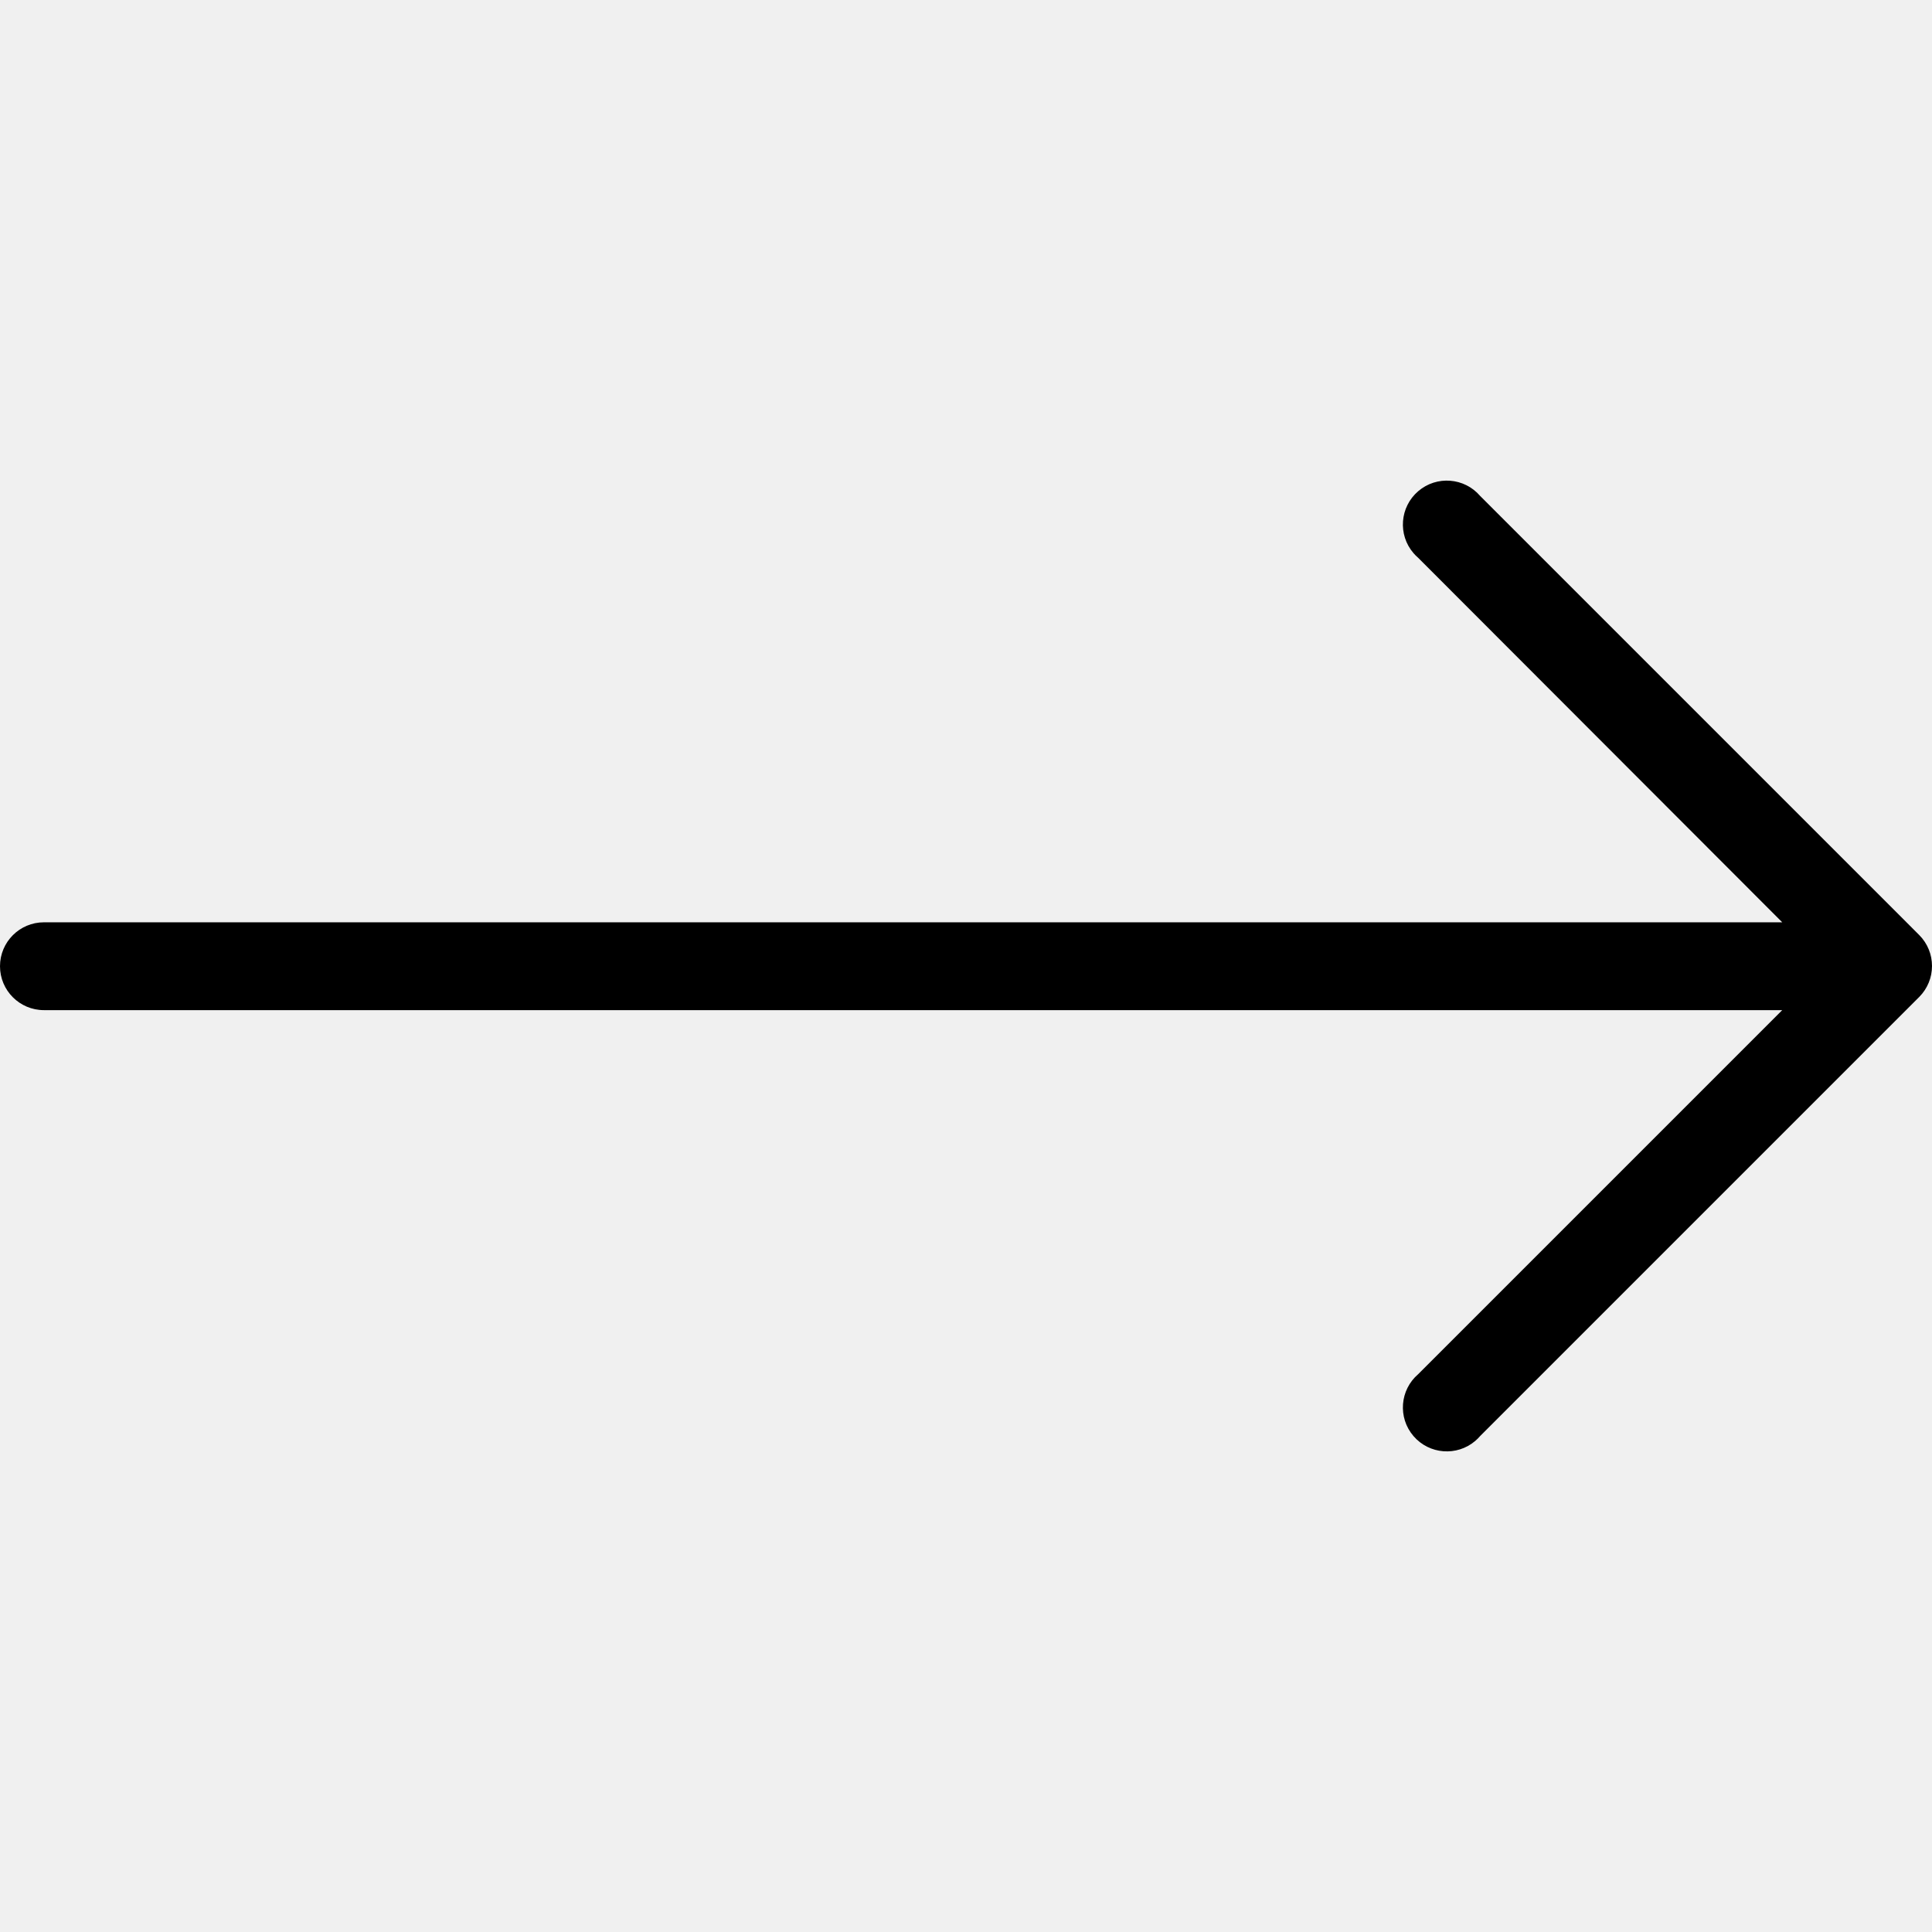
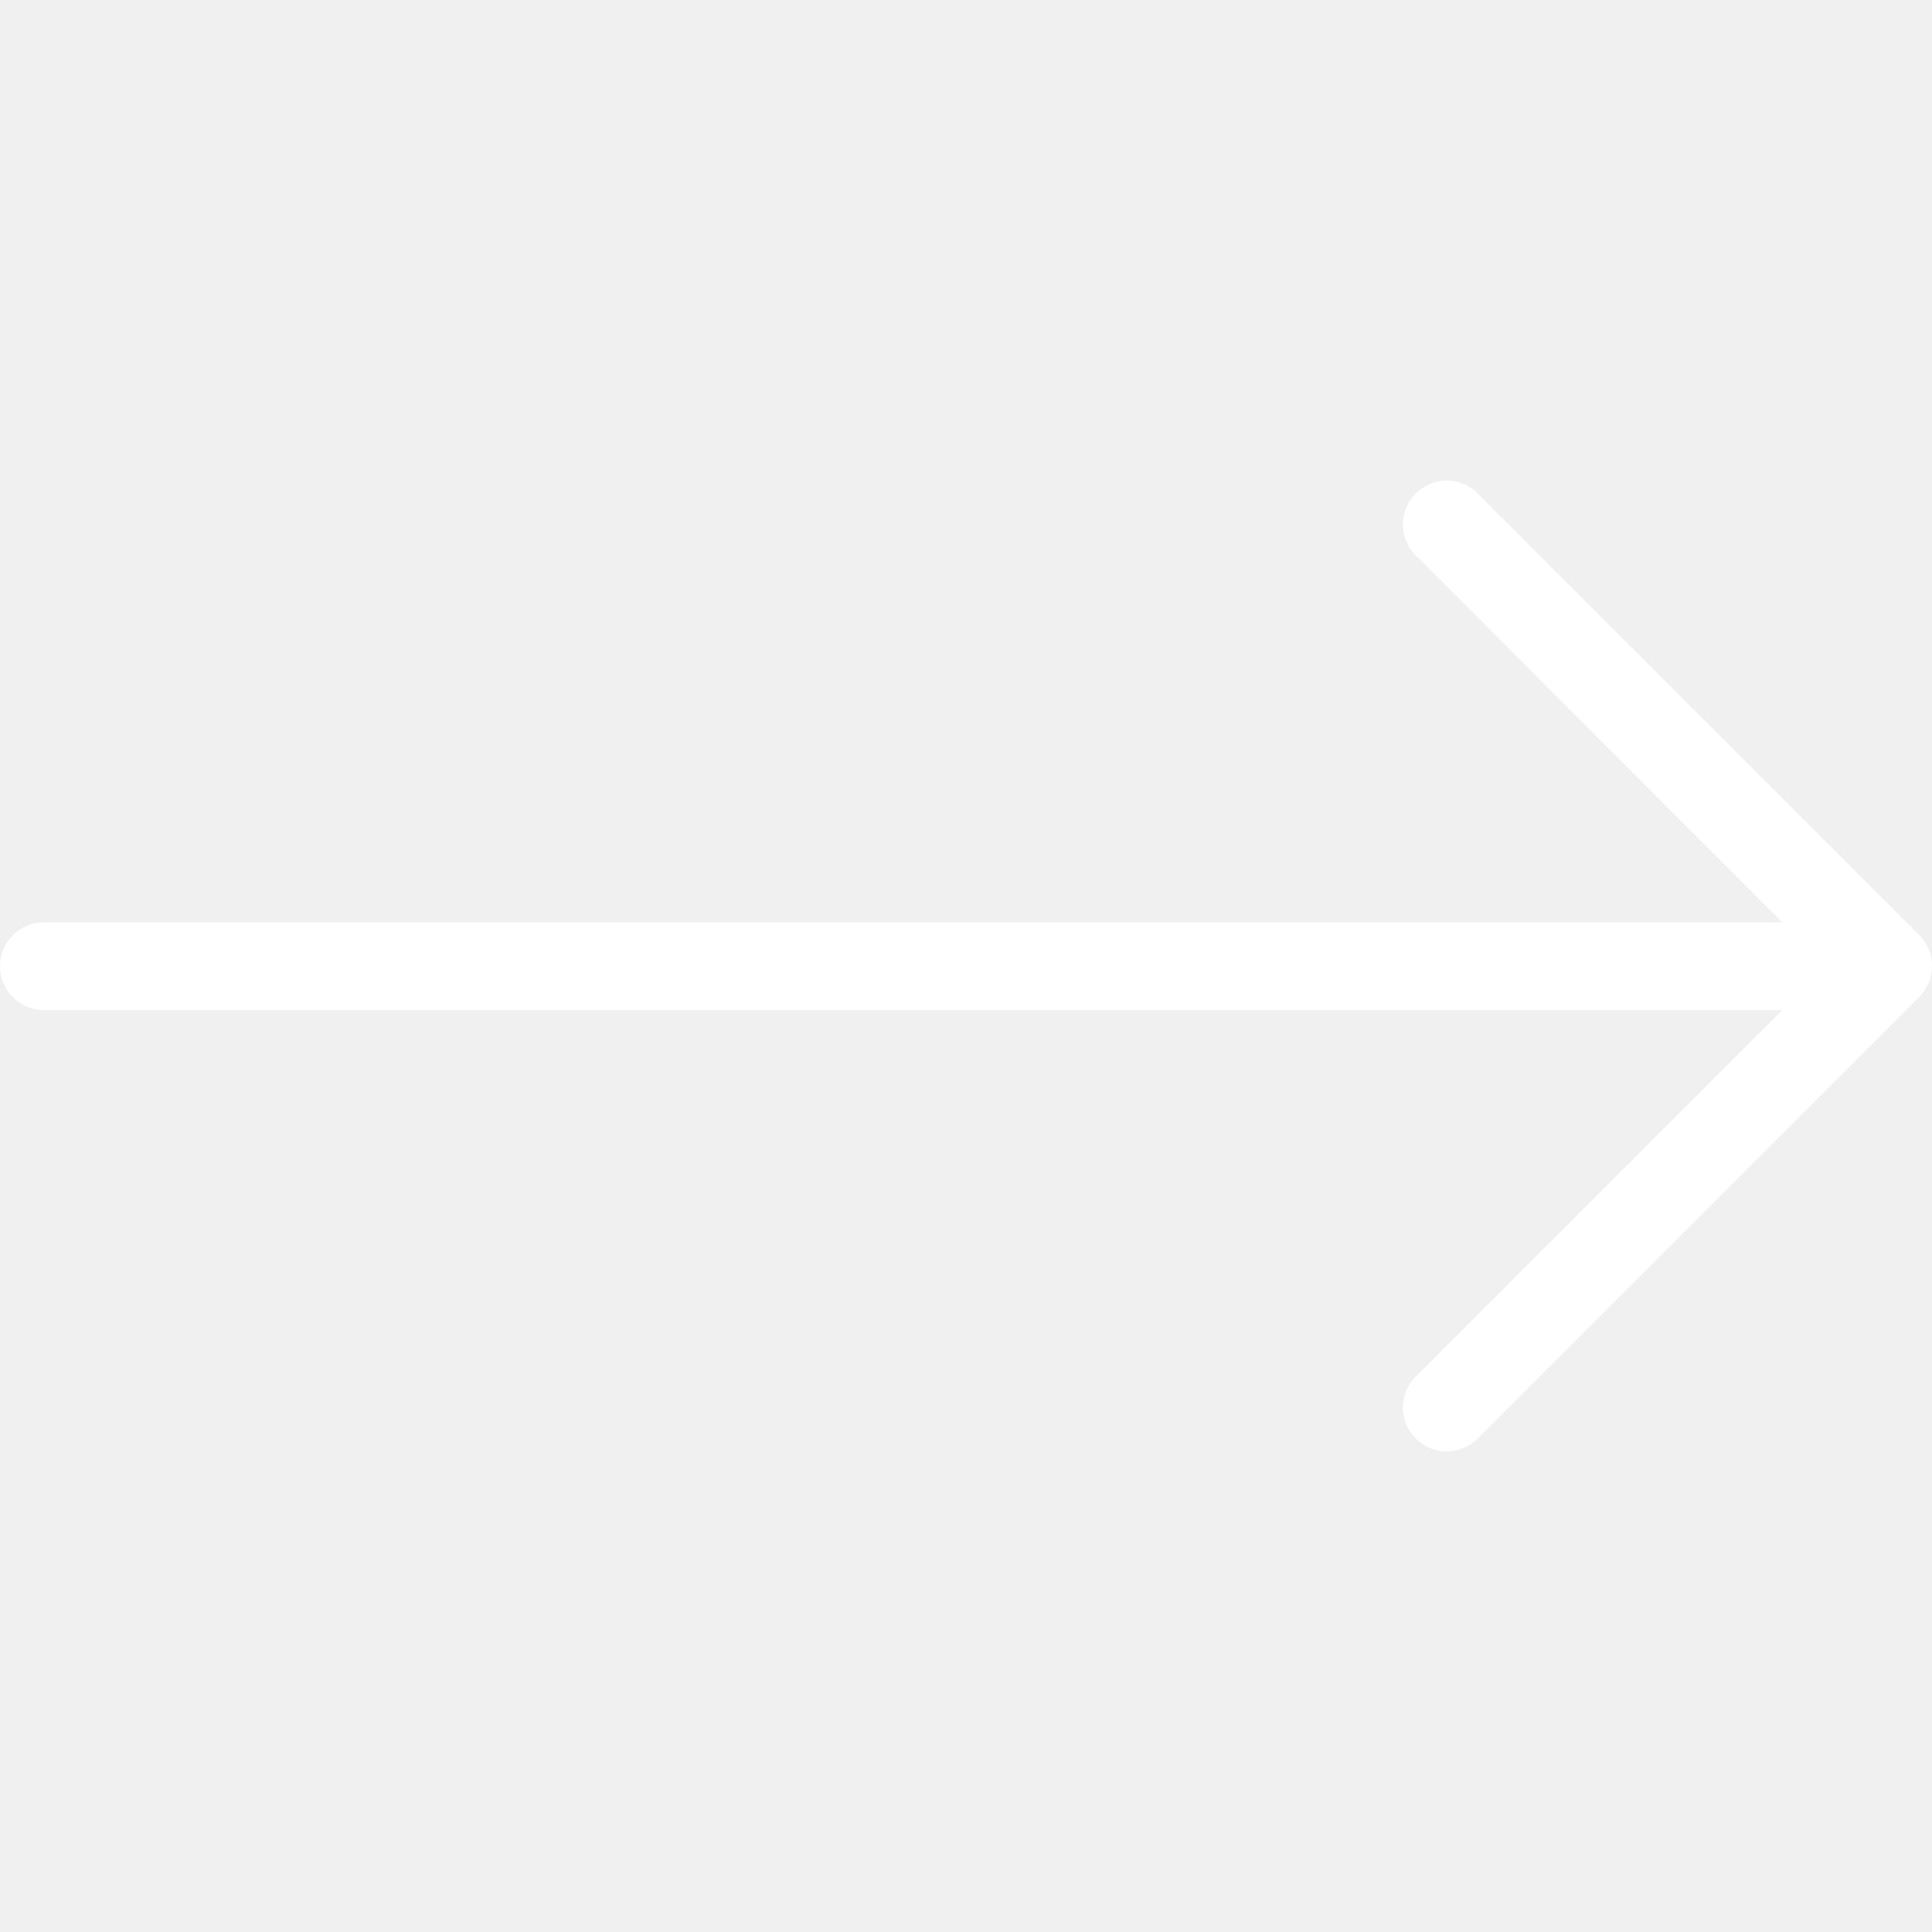
<svg xmlns="http://www.w3.org/2000/svg" viewBox="0 0 512.009 512.009">
-   <path d="M508.625 247.801L392.262 131.437c-4.18-4.881-11.526-5.45-16.407-1.269-4.881 4.18-5.45 11.526-1.269 16.407.39.455.814.88 1.269 1.269l96.465 96.582H11.636C5.21 244.426 0 249.636 0 256.063s5.21 11.636 11.636 11.636H472.32l-96.465 96.465c-4.881 4.18-5.45 11.526-1.269 16.407s11.526 5.45 16.407 1.269c.455-.39.88-.814 1.269-1.269l116.364-116.364c4.511-4.537 4.511-11.867-.001-16.406z" />
+   <path fill="#fff" d="M508.625 247.801L392.262 131.437c-4.18-4.881-11.526-5.45-16.407-1.269-4.881 4.18-5.45 11.526-1.269 16.407.39.455.814.88 1.269 1.269l96.465 96.582H11.636C5.21 244.426 0 249.636 0 256.063s5.21 11.636 11.636 11.636H472.32l-96.465 96.465c-4.881 4.18-5.45 11.526-1.269 16.407s11.526 5.45 16.407 1.269c.455-.39.88-.814 1.269-1.269l116.364-116.364c4.511-4.537 4.511-11.867-.001-16.406z" />
</svg>
